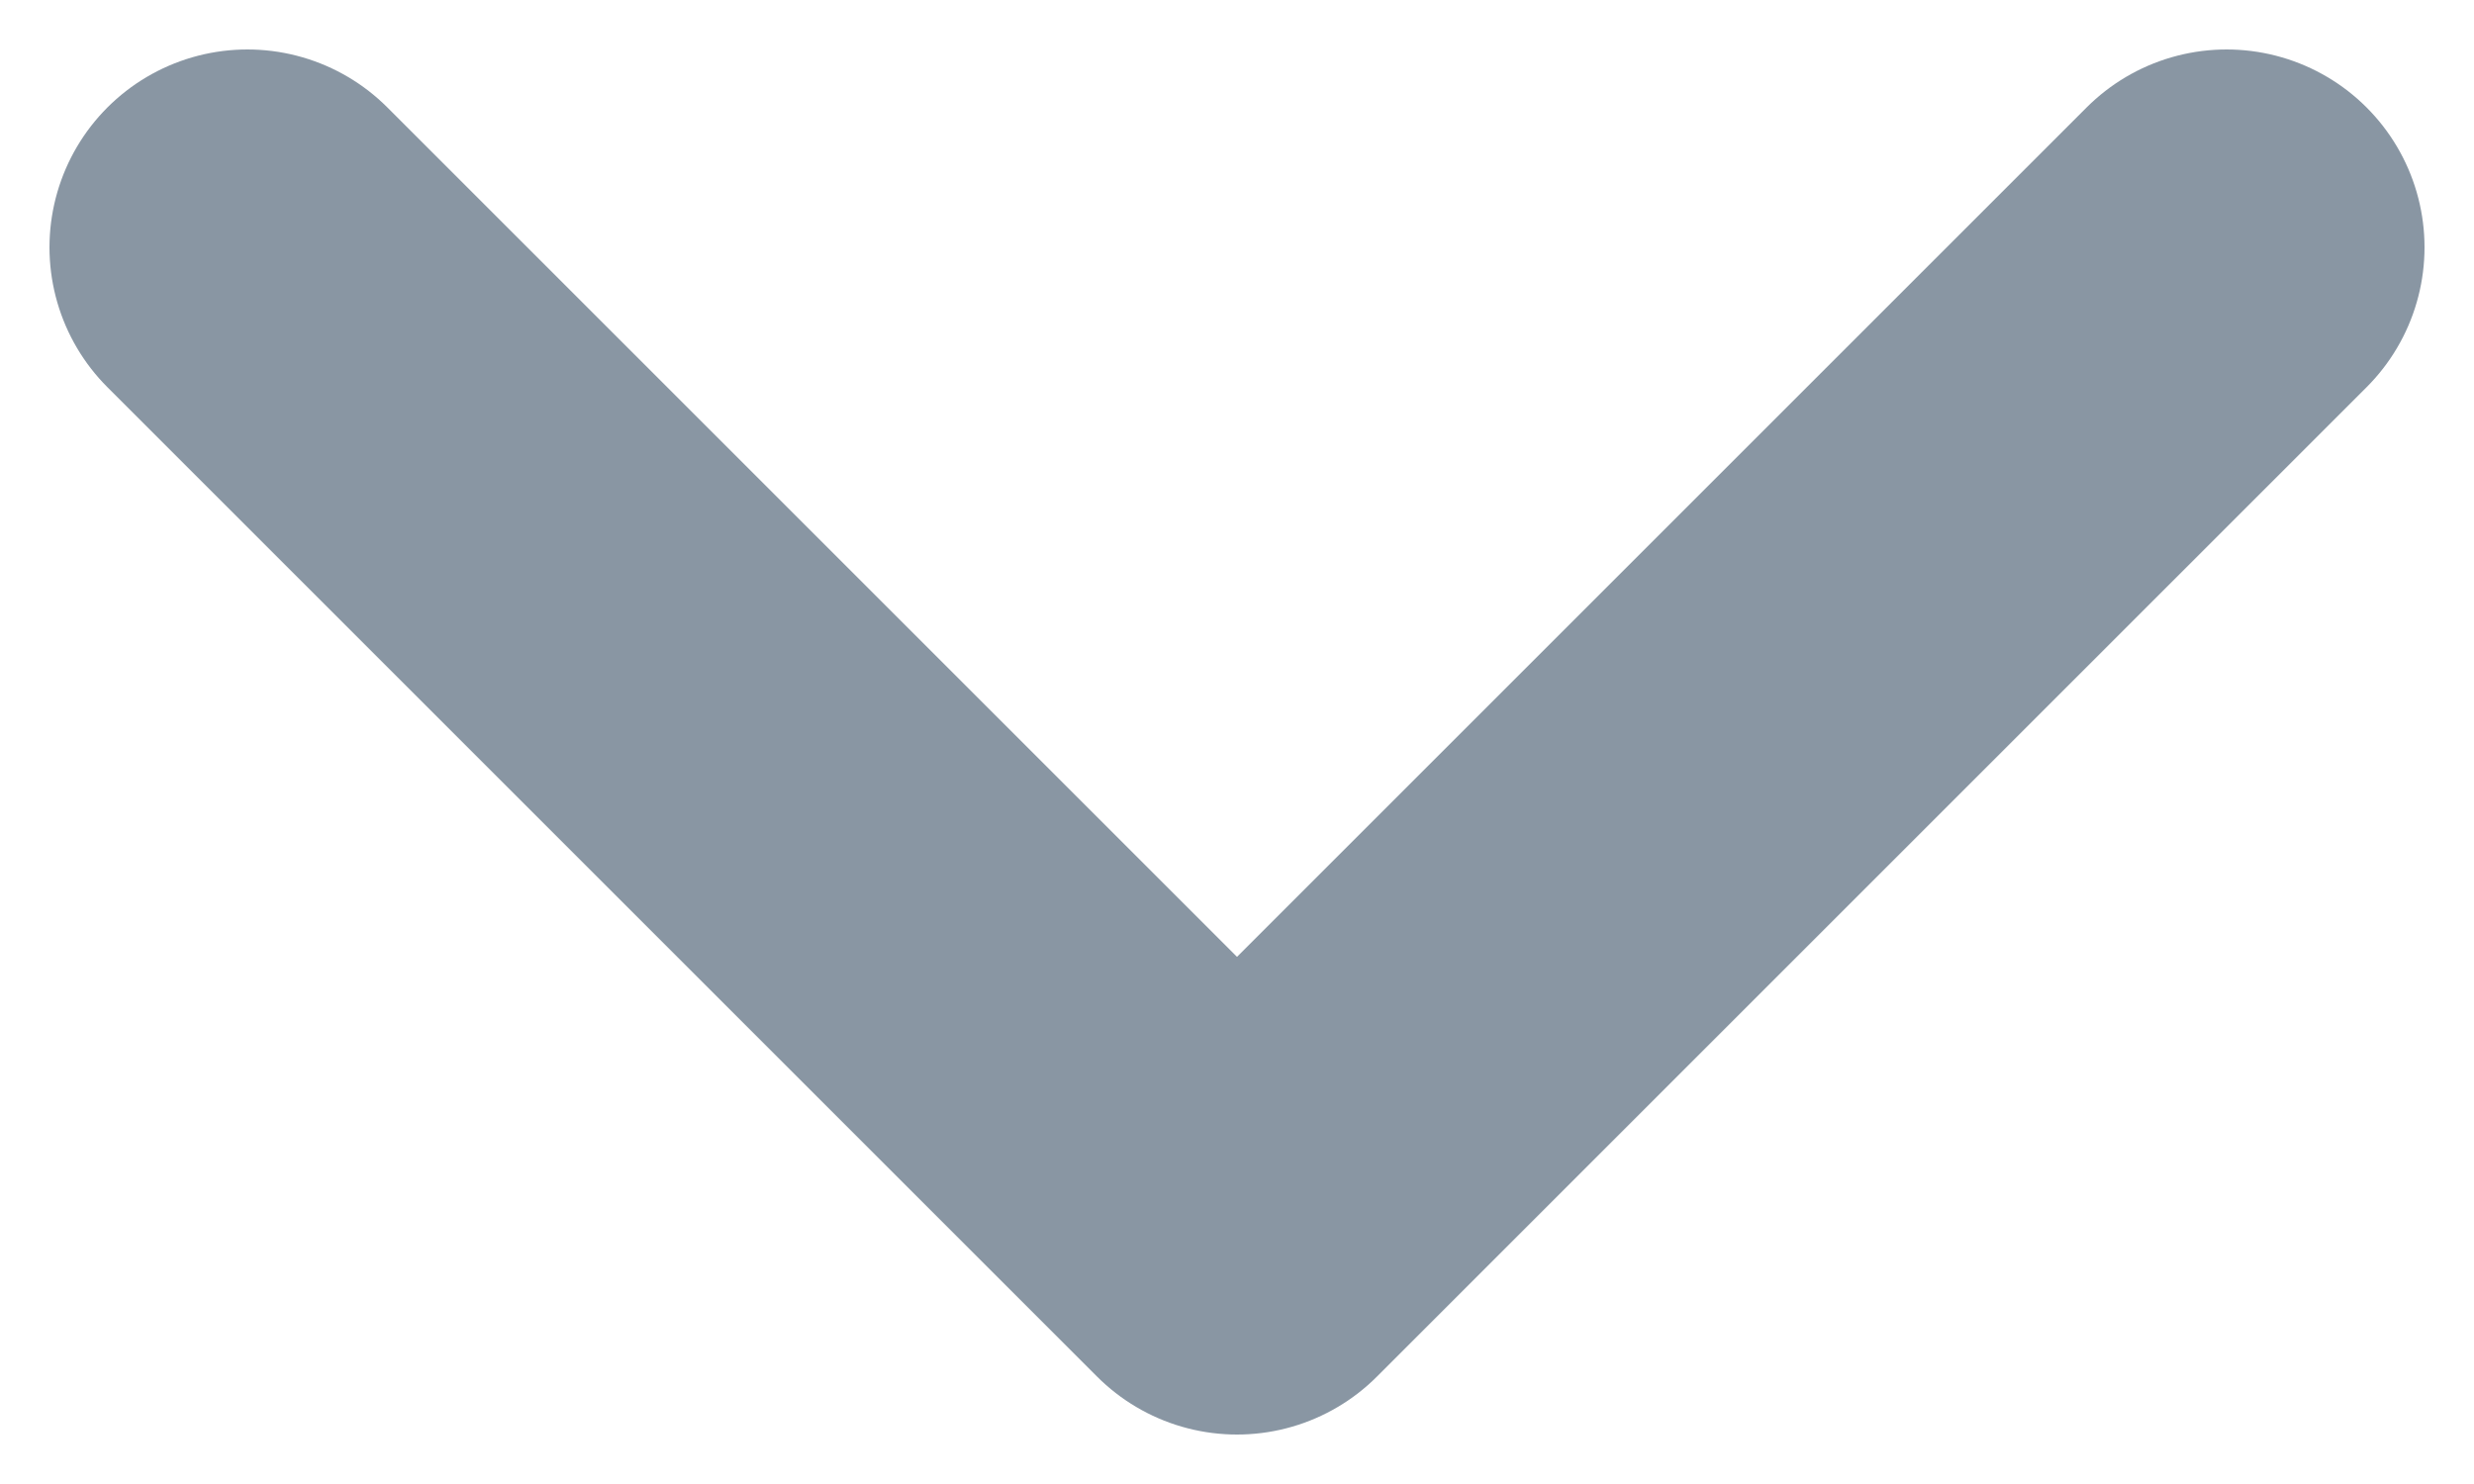
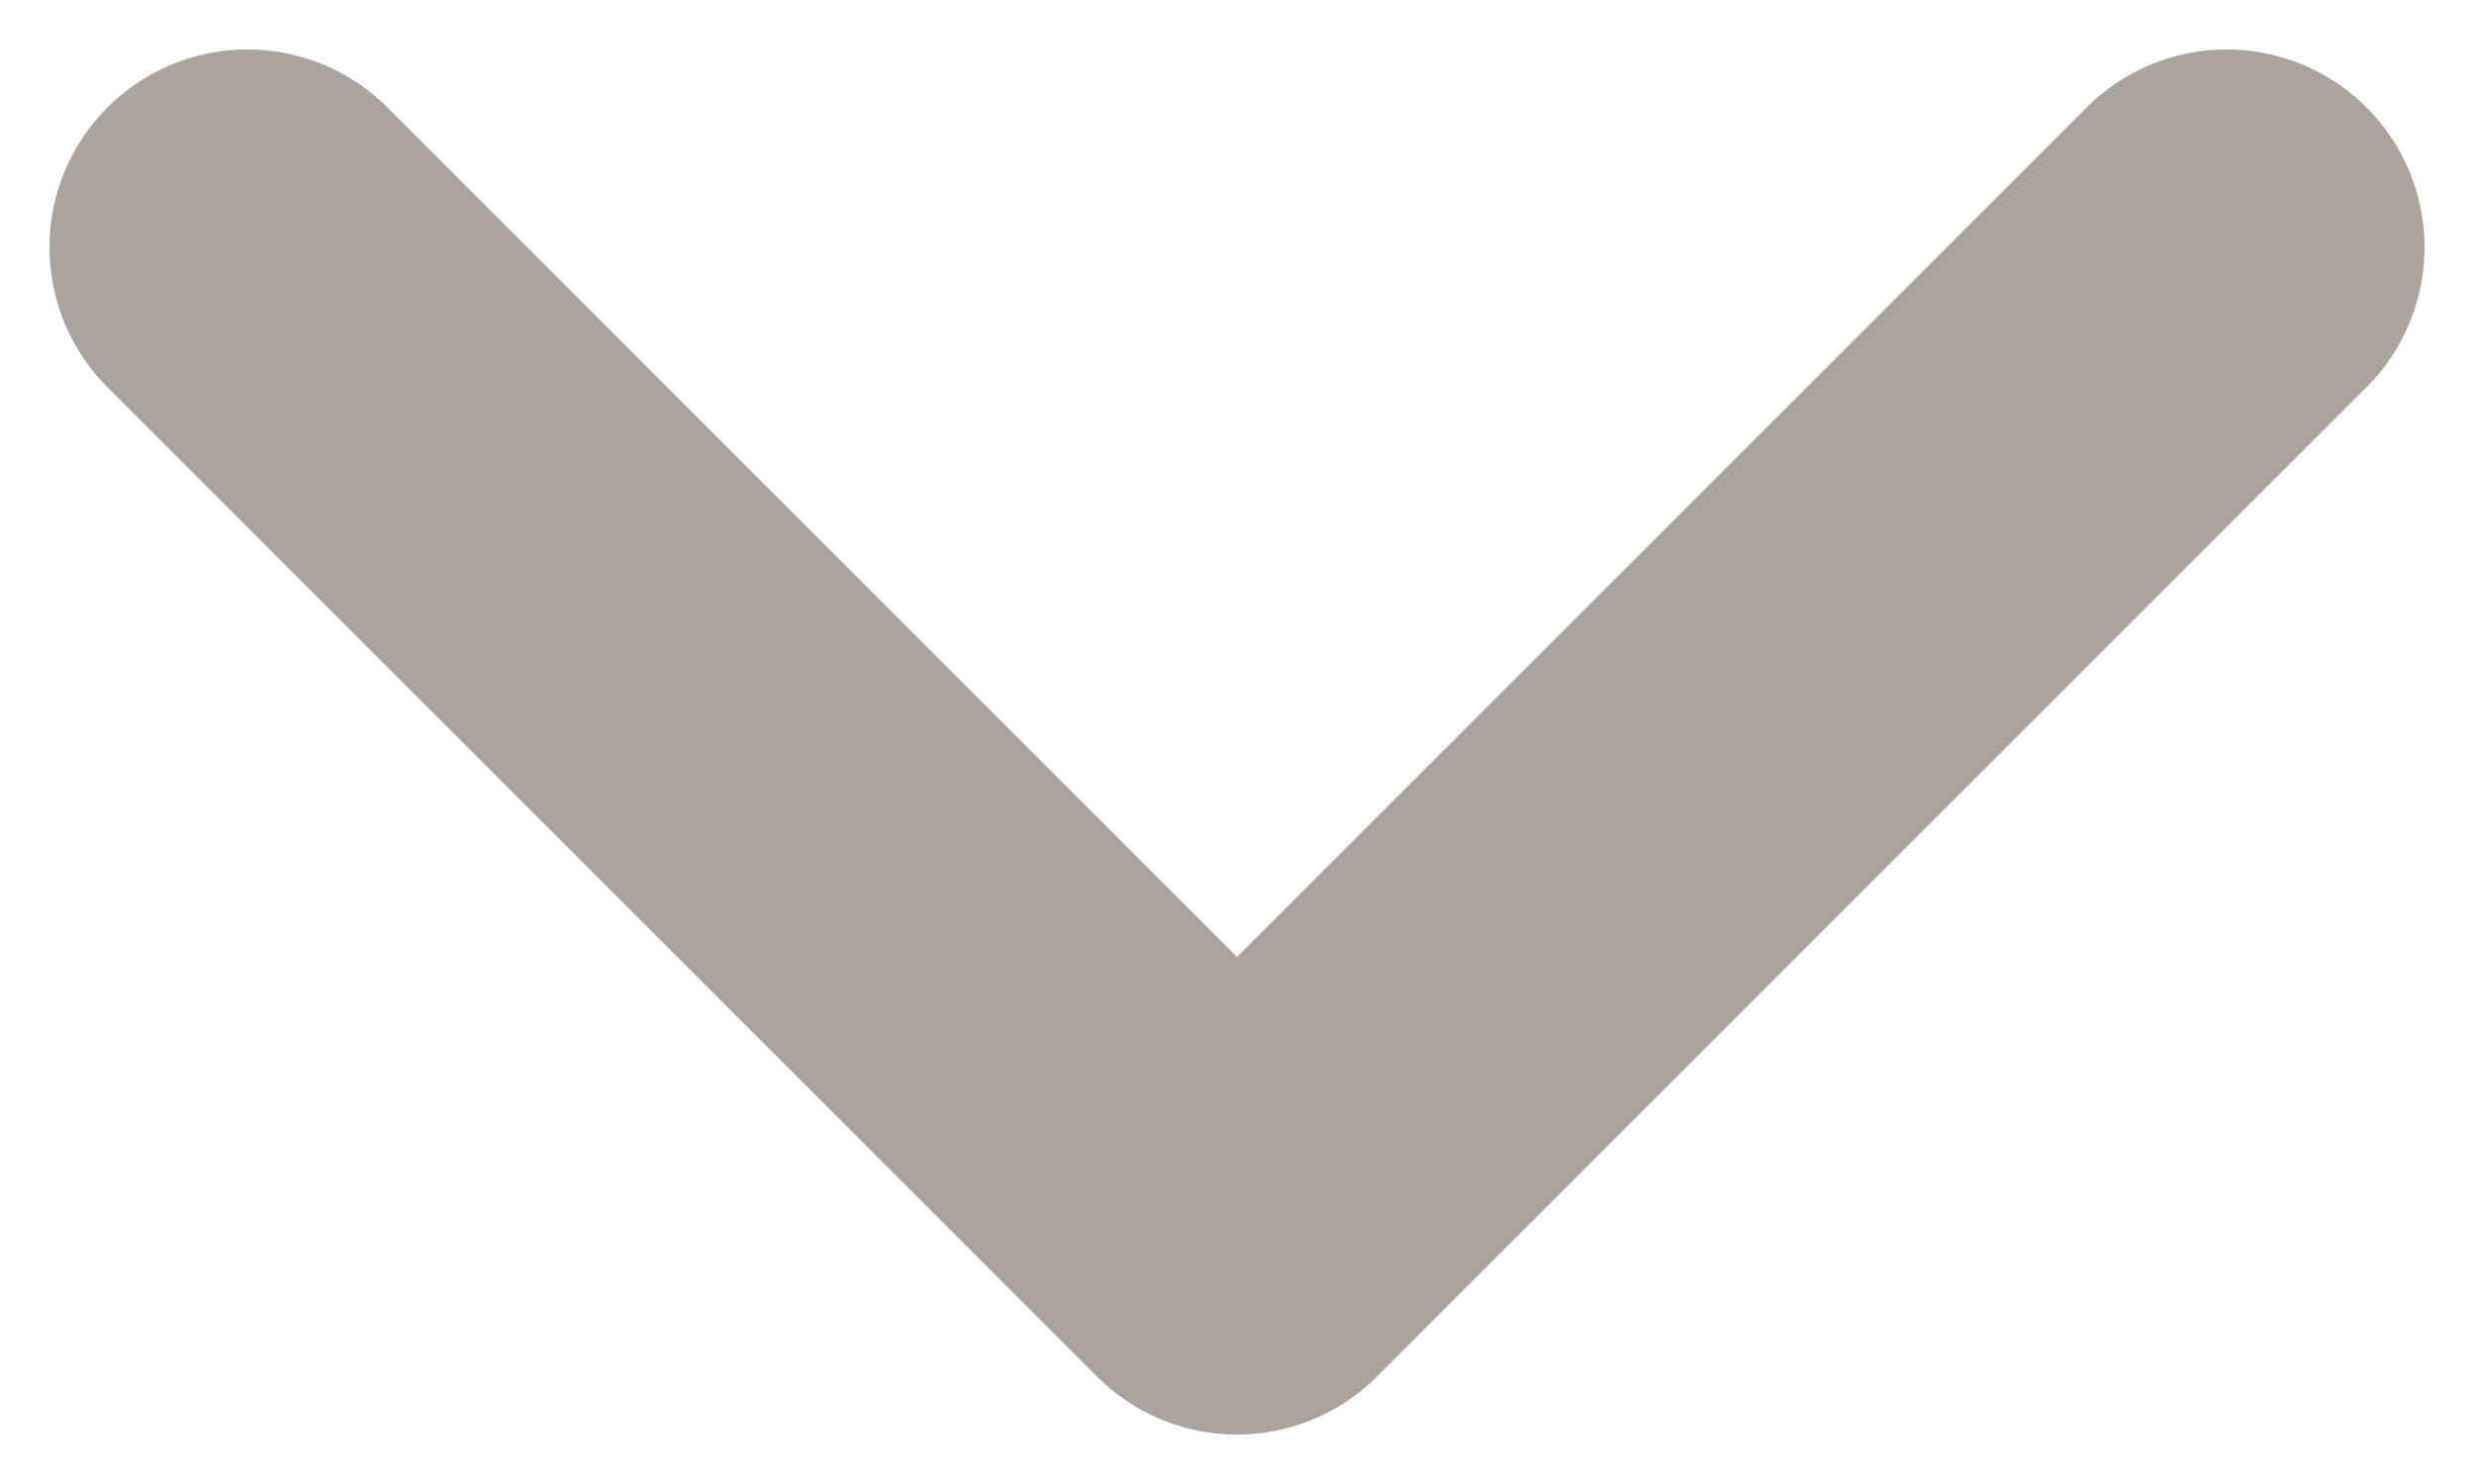
<svg xmlns="http://www.w3.org/2000/svg" width="10" height="6" viewBox="0 0 10 6">
-   <path d="M1 1l4 4 4-4" fill="none" stroke="#8996a3" stroke-width="1.6" stroke-linecap="round" stroke-linejoin="round" />
+   <path d="M1 1l4 4 4-4" fill="none" stroke="#aba49c" stroke-width="1.6" stroke-linecap="round" stroke-linejoin="round" />
</svg>
